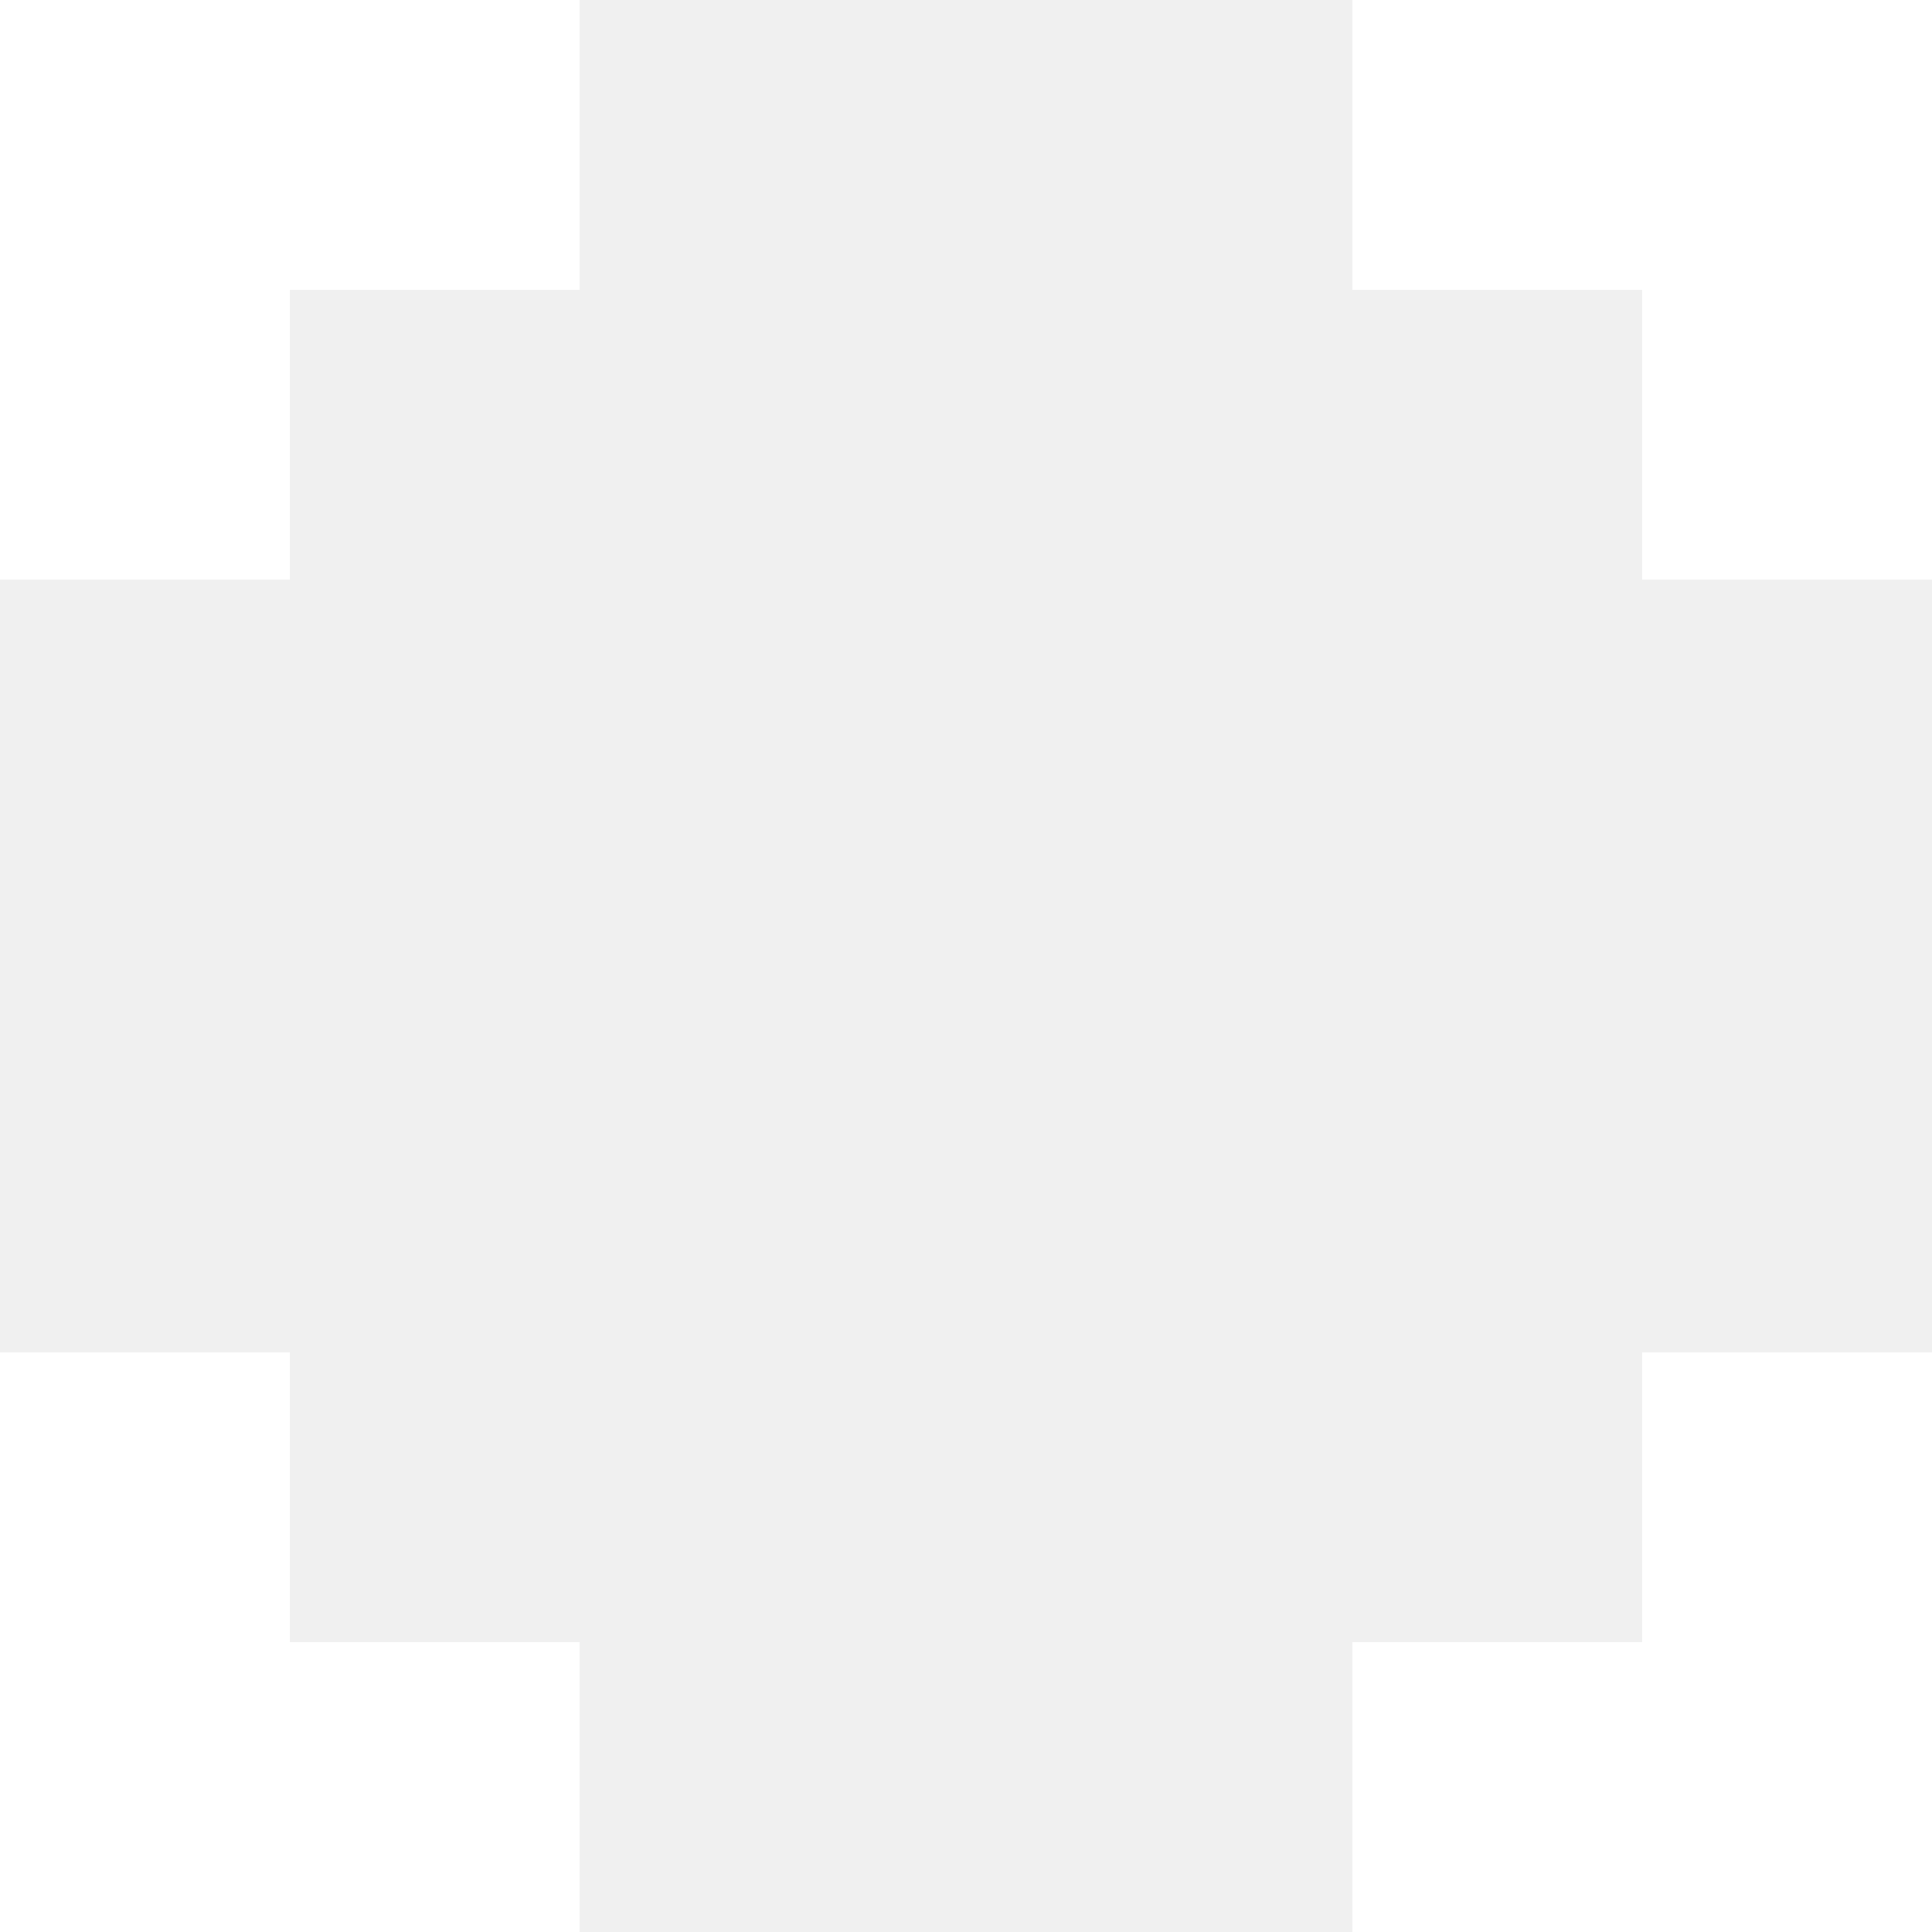
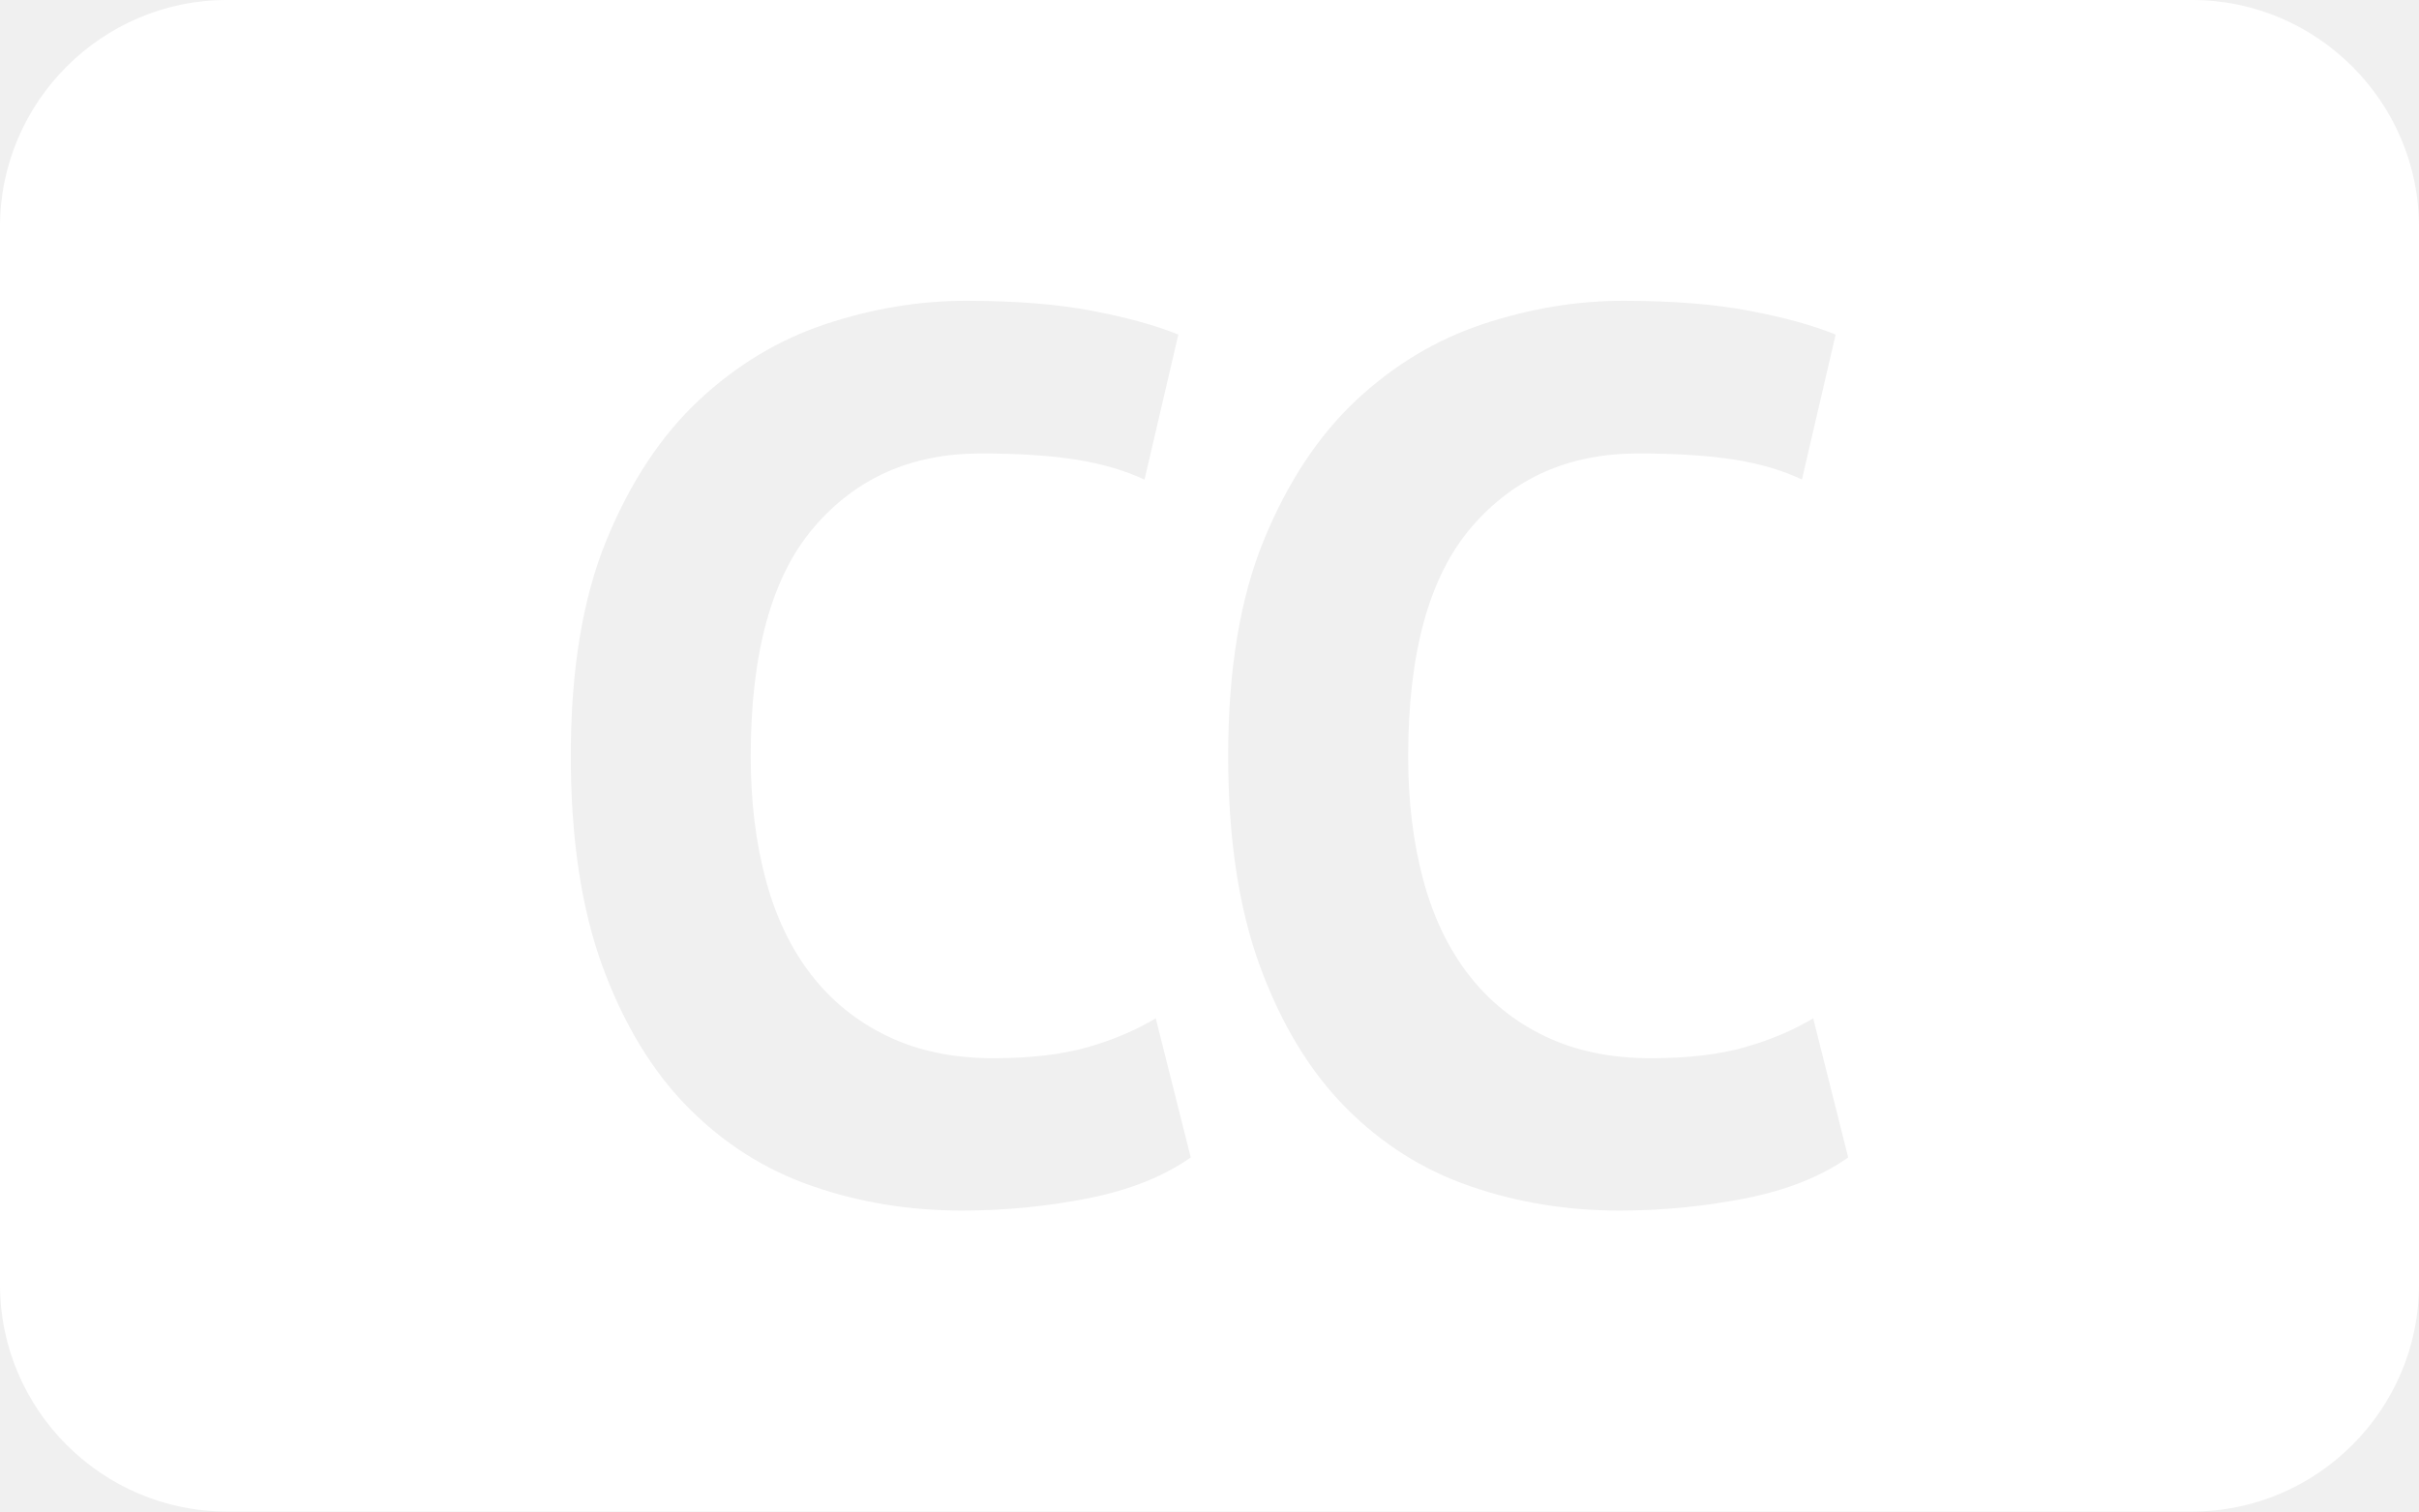
- <svg xmlns="http://www.w3.org/2000/svg" version="1.0" id="Layer_1" x="0px" y="0px" width="20px" height="20px" viewBox="0 0 20 20" enable-background="new 0 0 20 20" xml:space="preserve">
-   <g>
-     <polygon fill="#ffffff" points="0,0 0,3 0,6 3,6 3,3 6,3 6,0 3,0  " />
-     <polygon fill="#ffffff" points="3,14 0,14 0,17 0,20 3,20 6,20 6,17 3,17  " />
-     <polygon fill="#ffffff" points="17,0 14,0 14,3 17,3 17,6 20,6 20,3 20,0  " />
-     <polygon fill="#ffffff" points="17,17 14,17 14,20 17,20 20,20 20,17 20,14 17,14  " />
-   </g>
+ <svg xmlns="http://www.w3.org/2000/svg" version="1.0" id="Layer_1" x="0px" y="0px" width="32px" height="20px" viewBox="0 0 32 20" fill="#ffffff" enable-background="new 0 0 32 20" xml:space="preserve">
+   <path fill="#ffffff" d="M29,0H3C1.35,0,0,1.35,0,3v14c0,1.65,1.35,3,3,3h26c1.65,0,3-1.35,3-3V3C32,1.35,30.65,0,29,0z   M14.403,15.854c-0.545,0.108-1.104,0.164-1.678,0.164c-0.694,0-1.354-0.107-1.976-0.323c-0.623-0.214-1.172-0.562-1.646-1.041  s-0.852-1.103-1.133-1.868C7.69,12.02,7.551,11.091,7.551,10c0-1.134,0.157-2.085,0.471-2.851c0.315-0.768,0.723-1.384,1.224-1.854  c0.502-0.468,1.062-0.804,1.679-1.008c0.616-0.204,1.233-0.307,1.852-0.307c0.66,0,1.22,0.045,1.678,0.134  c0.457,0.087,0.835,0.192,1.133,0.313L15.14,6.347c-0.254-0.121-0.555-0.209-0.902-0.265C13.891,6.027,13.47,6,12.973,6  c-0.915,0-1.649,0.325-2.206,0.977c-0.558,0.651-0.836,1.663-0.836,3.031c0,0.598,0.067,1.142,0.199,1.632  c0.132,0.493,0.334,0.913,0.603,1.26c0.271,0.349,0.607,0.619,1.01,0.812c0.402,0.193,0.867,0.29,1.396,0.29  c0.496,0,0.915-0.049,1.257-0.148c0.342-0.099,0.639-0.227,0.893-0.38l0.463,1.841C15.398,15.564,14.949,15.745,14.403,15.854z   M23.101,15.854c-0.545,0.108-1.105,0.164-1.678,0.164c-0.694,0-1.354-0.107-1.976-0.323c-0.623-0.214-1.172-0.562-1.646-1.041  s-0.852-1.103-1.133-1.868c-0.281-0.767-0.421-1.695-0.421-2.786c0-1.134,0.157-2.085,0.471-2.851  c0.314-0.768,0.723-1.384,1.223-1.854c0.502-0.468,1.062-0.804,1.68-1.008c0.616-0.204,1.233-0.307,1.851-0.307  c0.661,0,1.221,0.045,1.678,0.134c0.458,0.087,0.836,0.192,1.133,0.313l-0.446,1.918c-0.253-0.121-0.554-0.209-0.901-0.265  C22.588,6.027,22.166,6,21.67,6c-0.915,0-1.649,0.325-2.206,0.977c-0.558,0.651-0.836,1.663-0.836,3.031  c0,0.598,0.067,1.142,0.199,1.632c0.132,0.493,0.334,0.913,0.603,1.26c0.271,0.349,0.606,0.619,1.009,0.812  c0.402,0.193,0.868,0.29,1.396,0.29c0.497,0,0.915-0.049,1.257-0.148c0.342-0.099,0.64-0.227,0.894-0.38l0.463,1.841  C24.096,15.564,23.646,15.745,23.101,15.854z" />
</svg>
